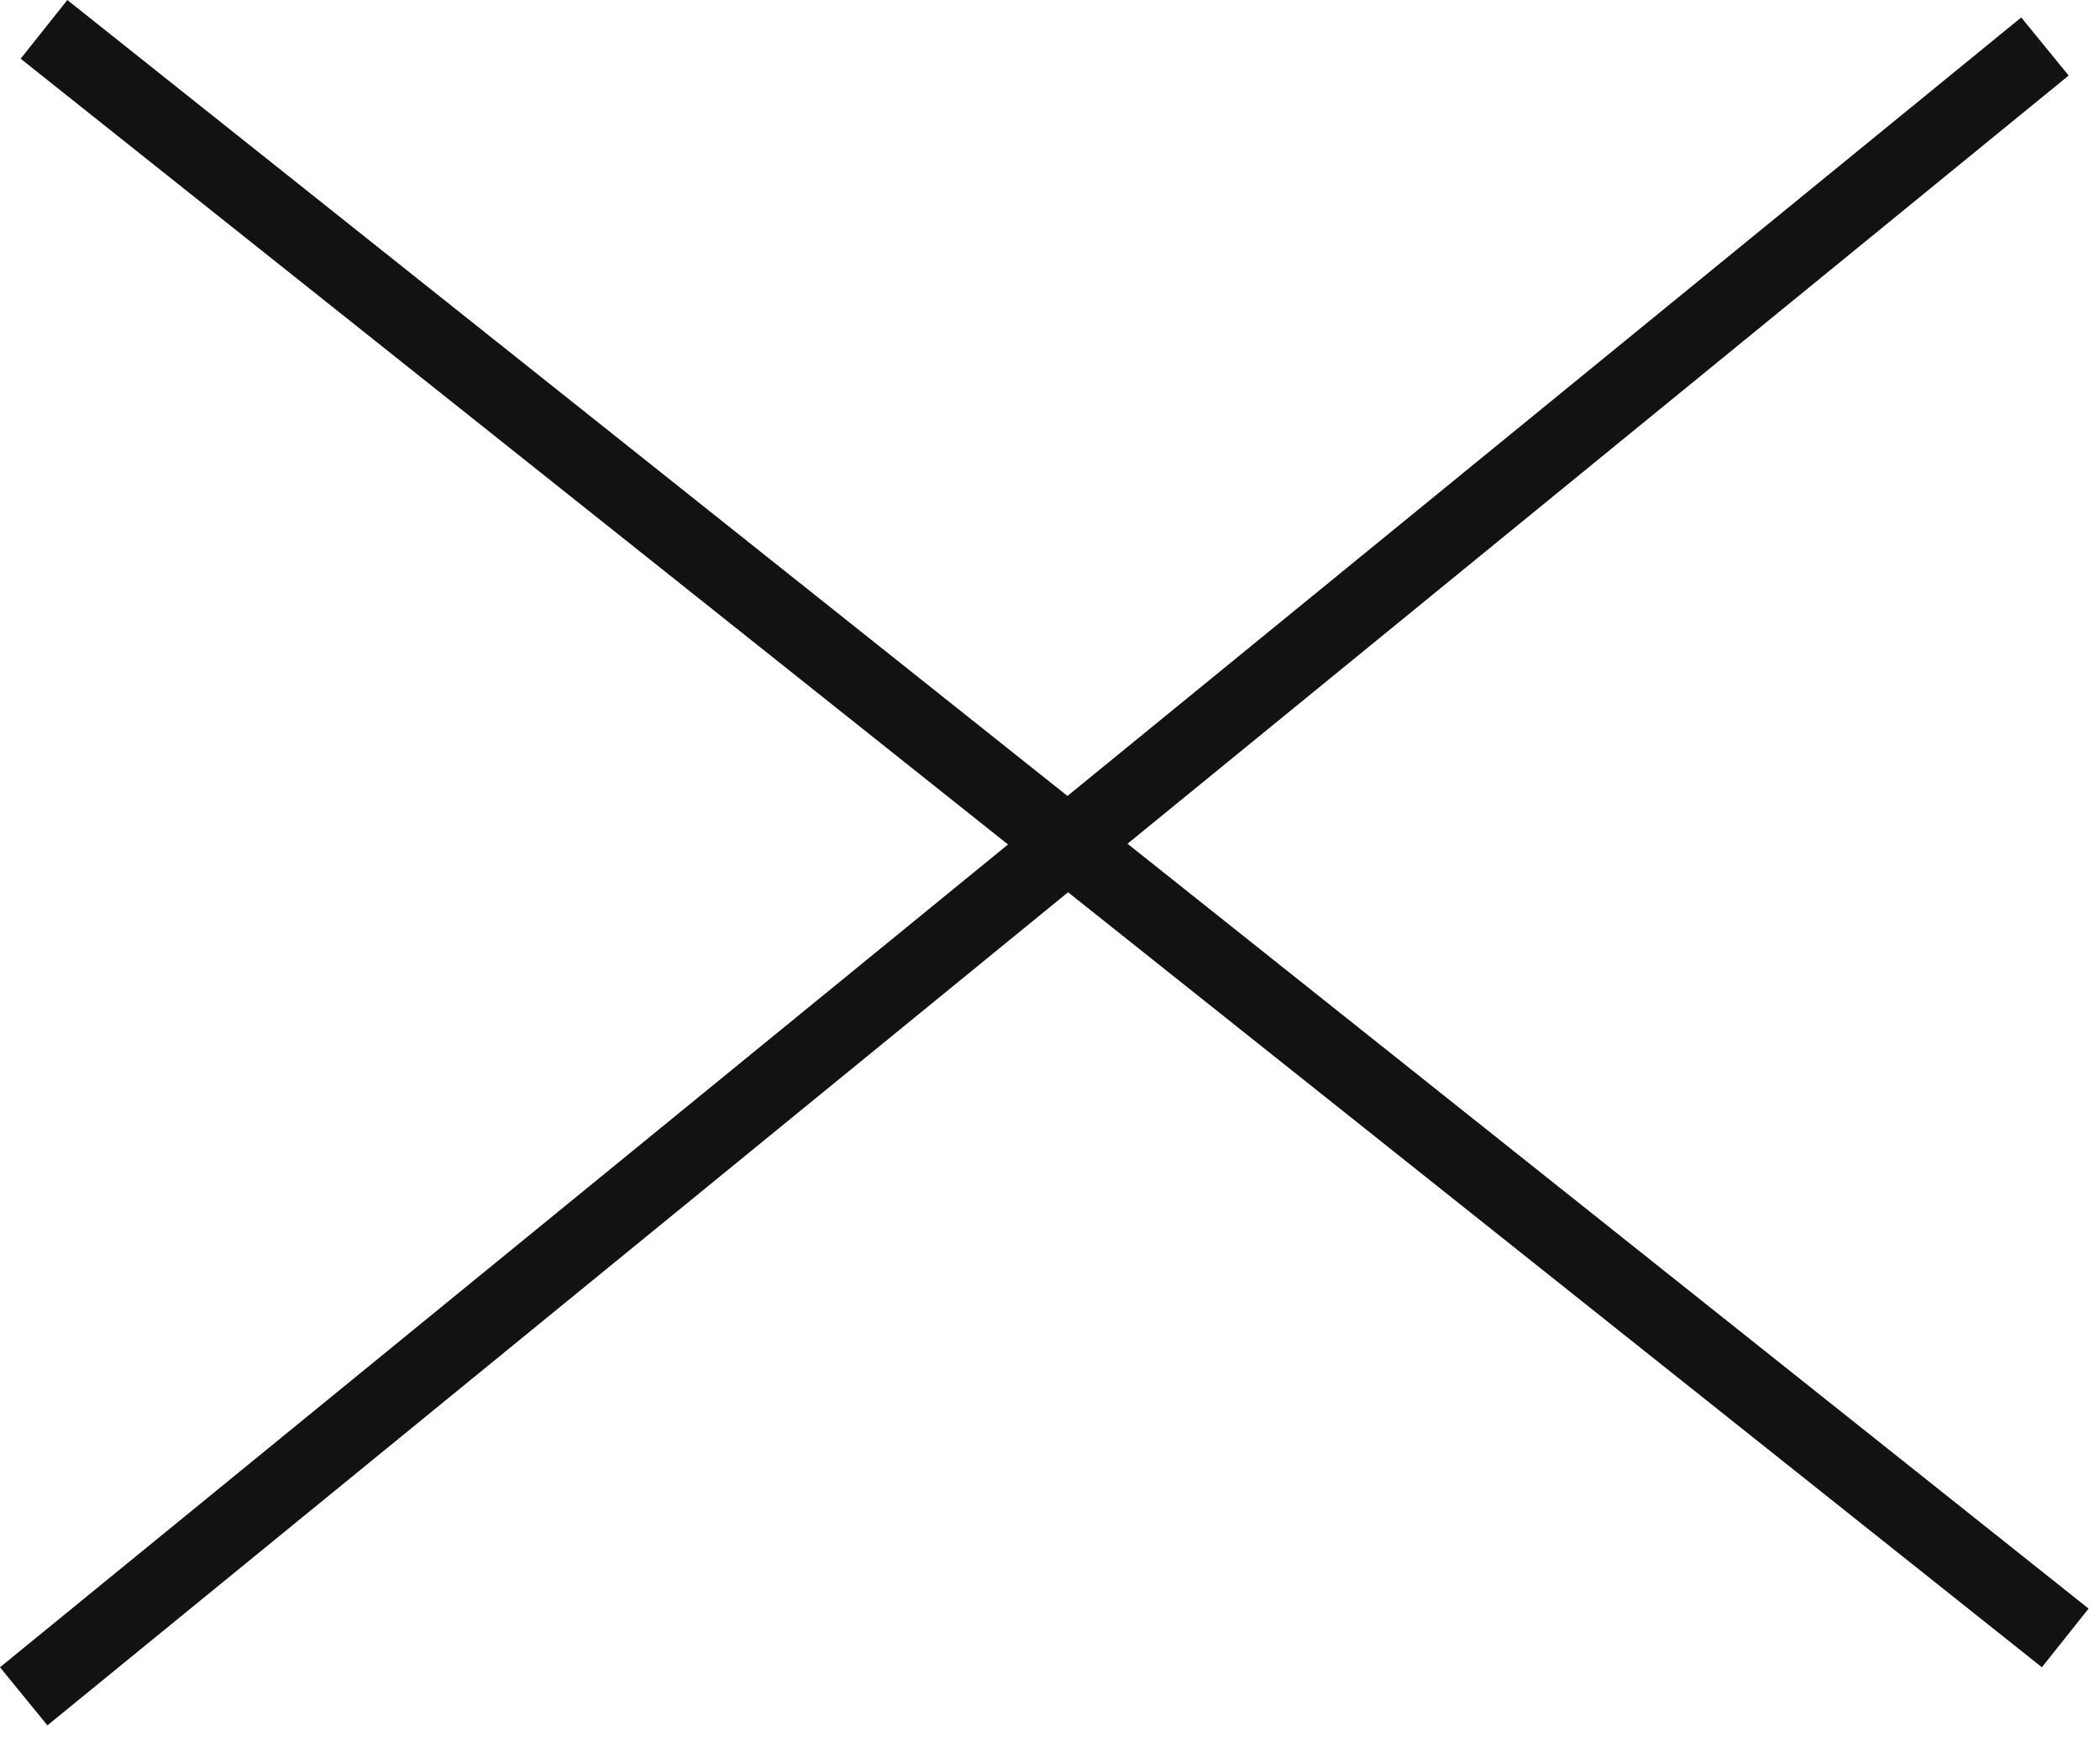
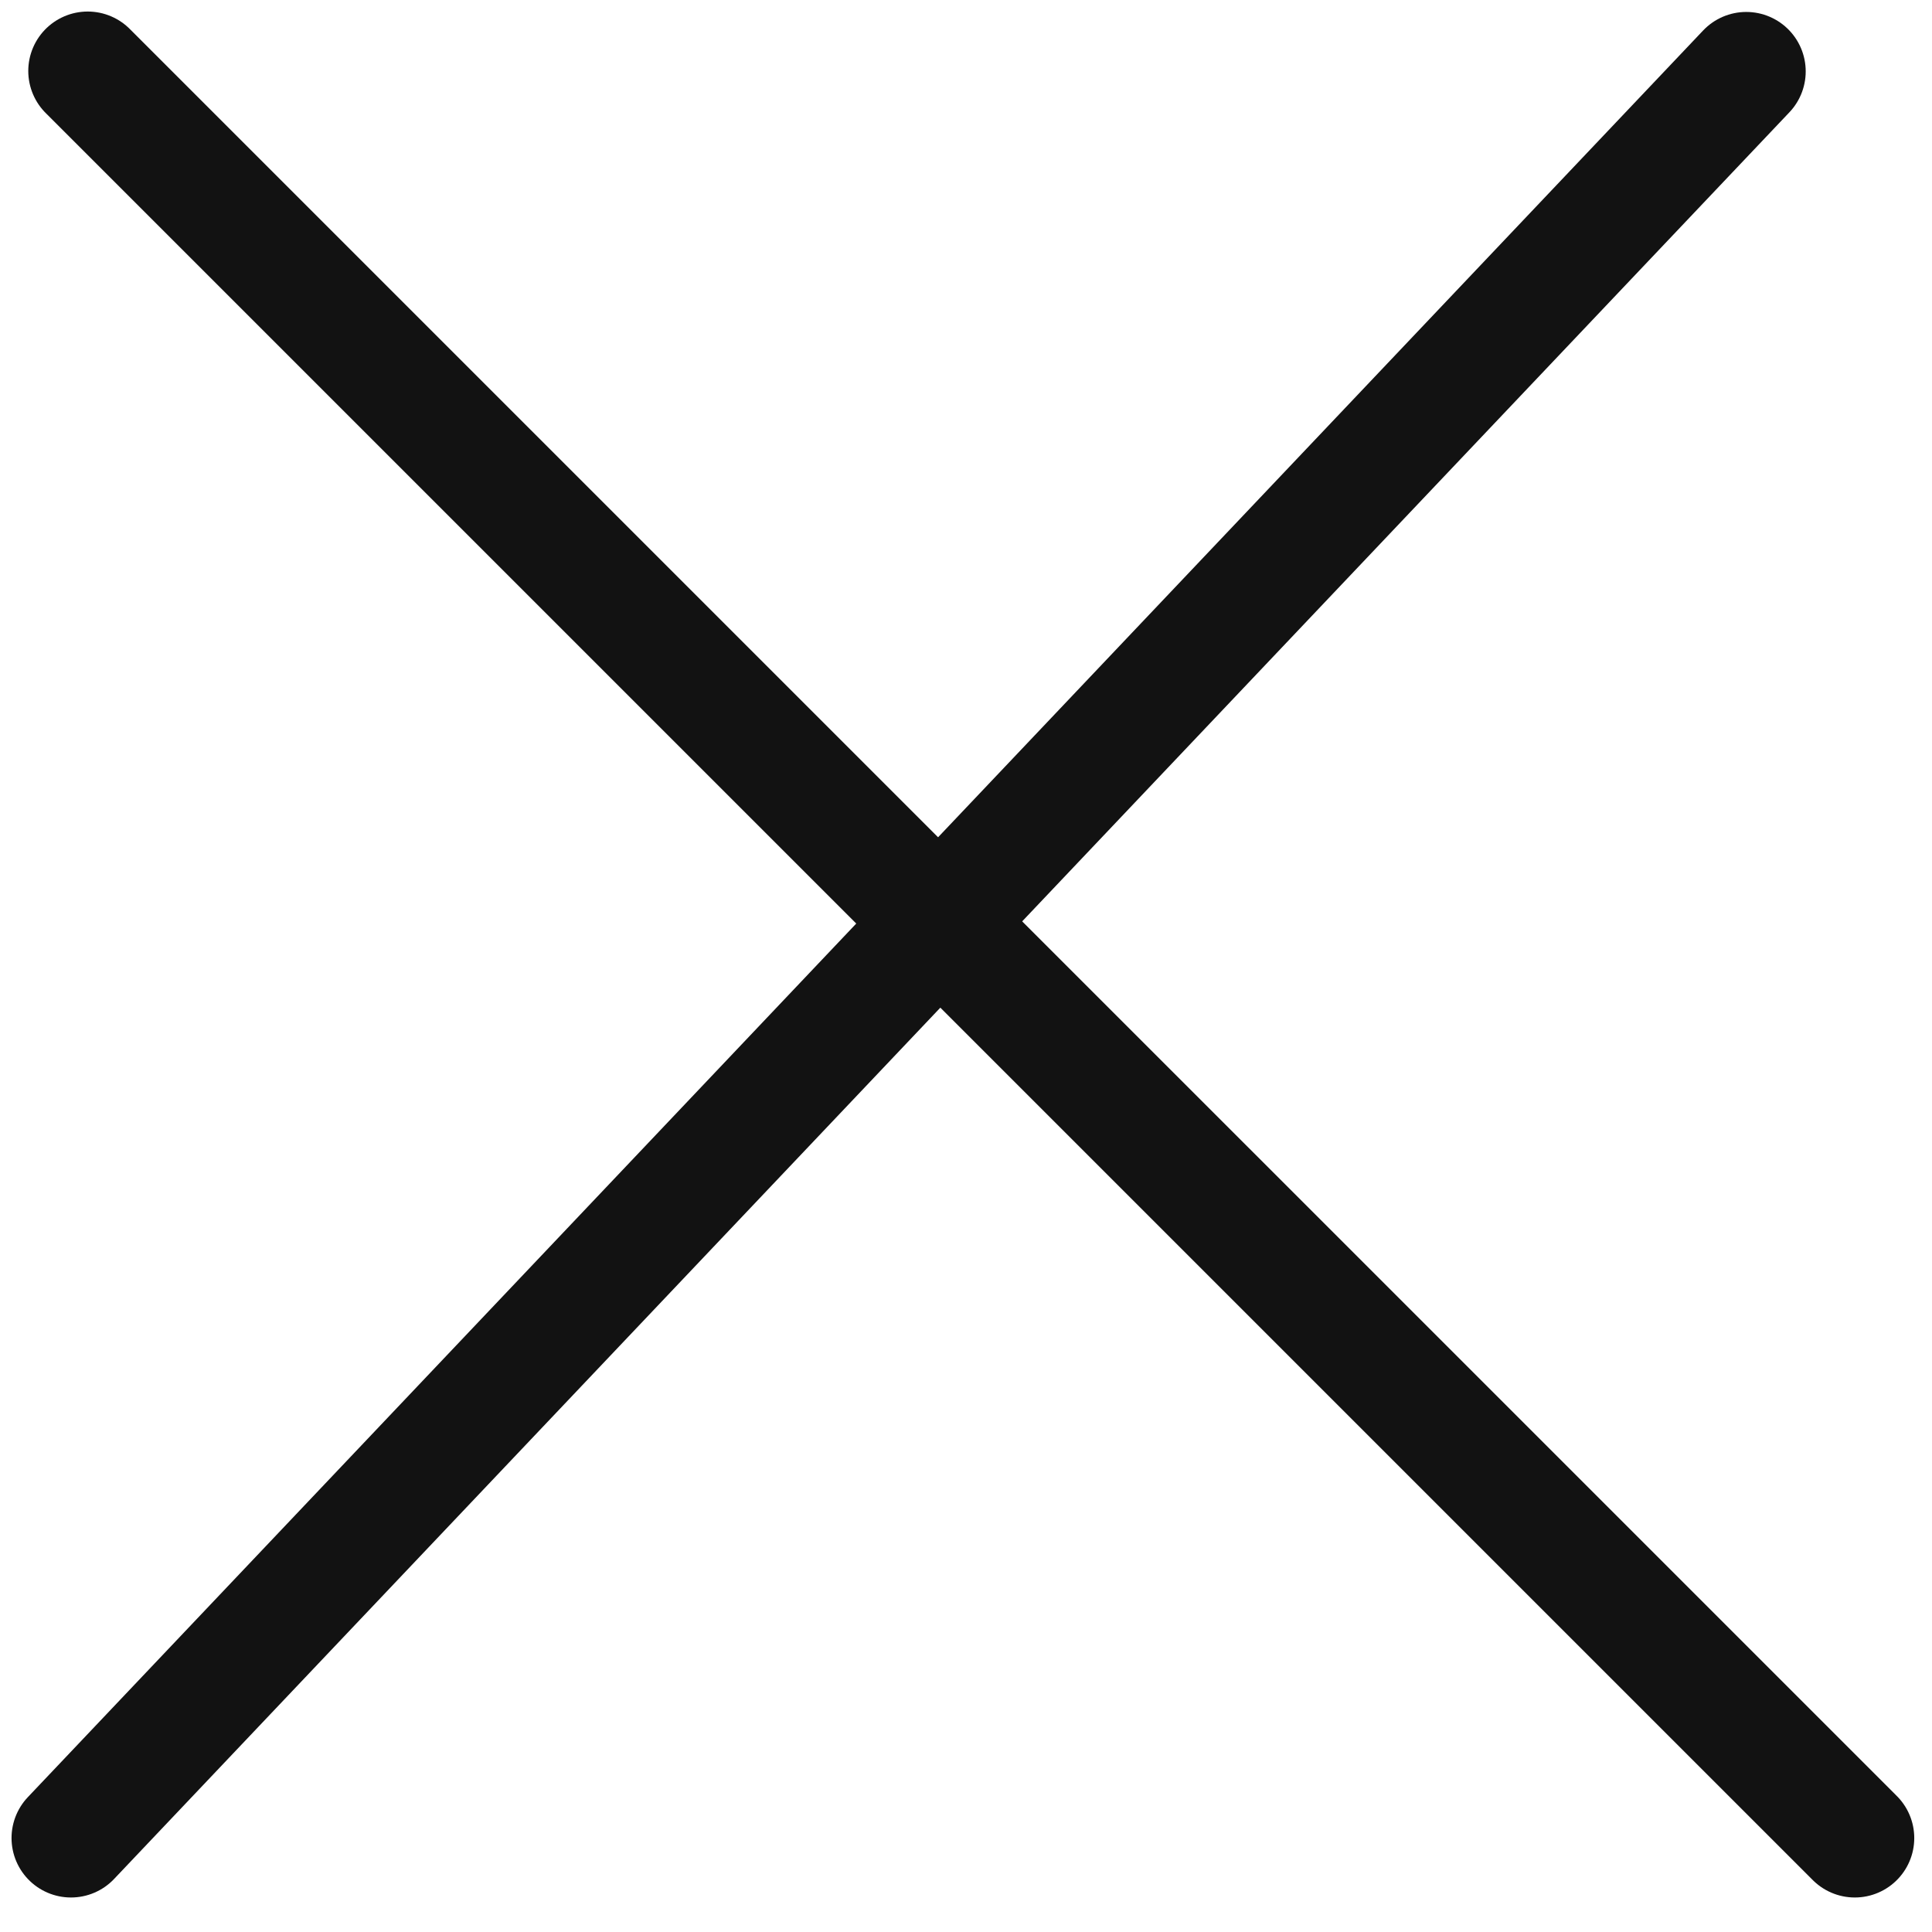
- <svg xmlns="http://www.w3.org/2000/svg" width="56" height="47" viewBox="0 0 56 47" fill="none">
-   <path d="M1.173 0.783L55.073 43.682" stroke-width="2" stroke="#121212" />
-   <path d="M54.532 1.24L0.632 45.239" stroke-width="2" stroke="#121212" />
+ <svg xmlns="http://www.w3.org/2000/svg" width="65" height="65" viewBox="-2 -2 65 65" fill="none">
+   <path d="M0.951 0.388L60.403 59.839" stroke-width="4" stroke-linecap="round" stroke="#121212" />
+   <path d="M0.388 59.839L56.751 0.402" stroke-width="4" stroke-linecap="round" stroke="#121212" />
</svg>
